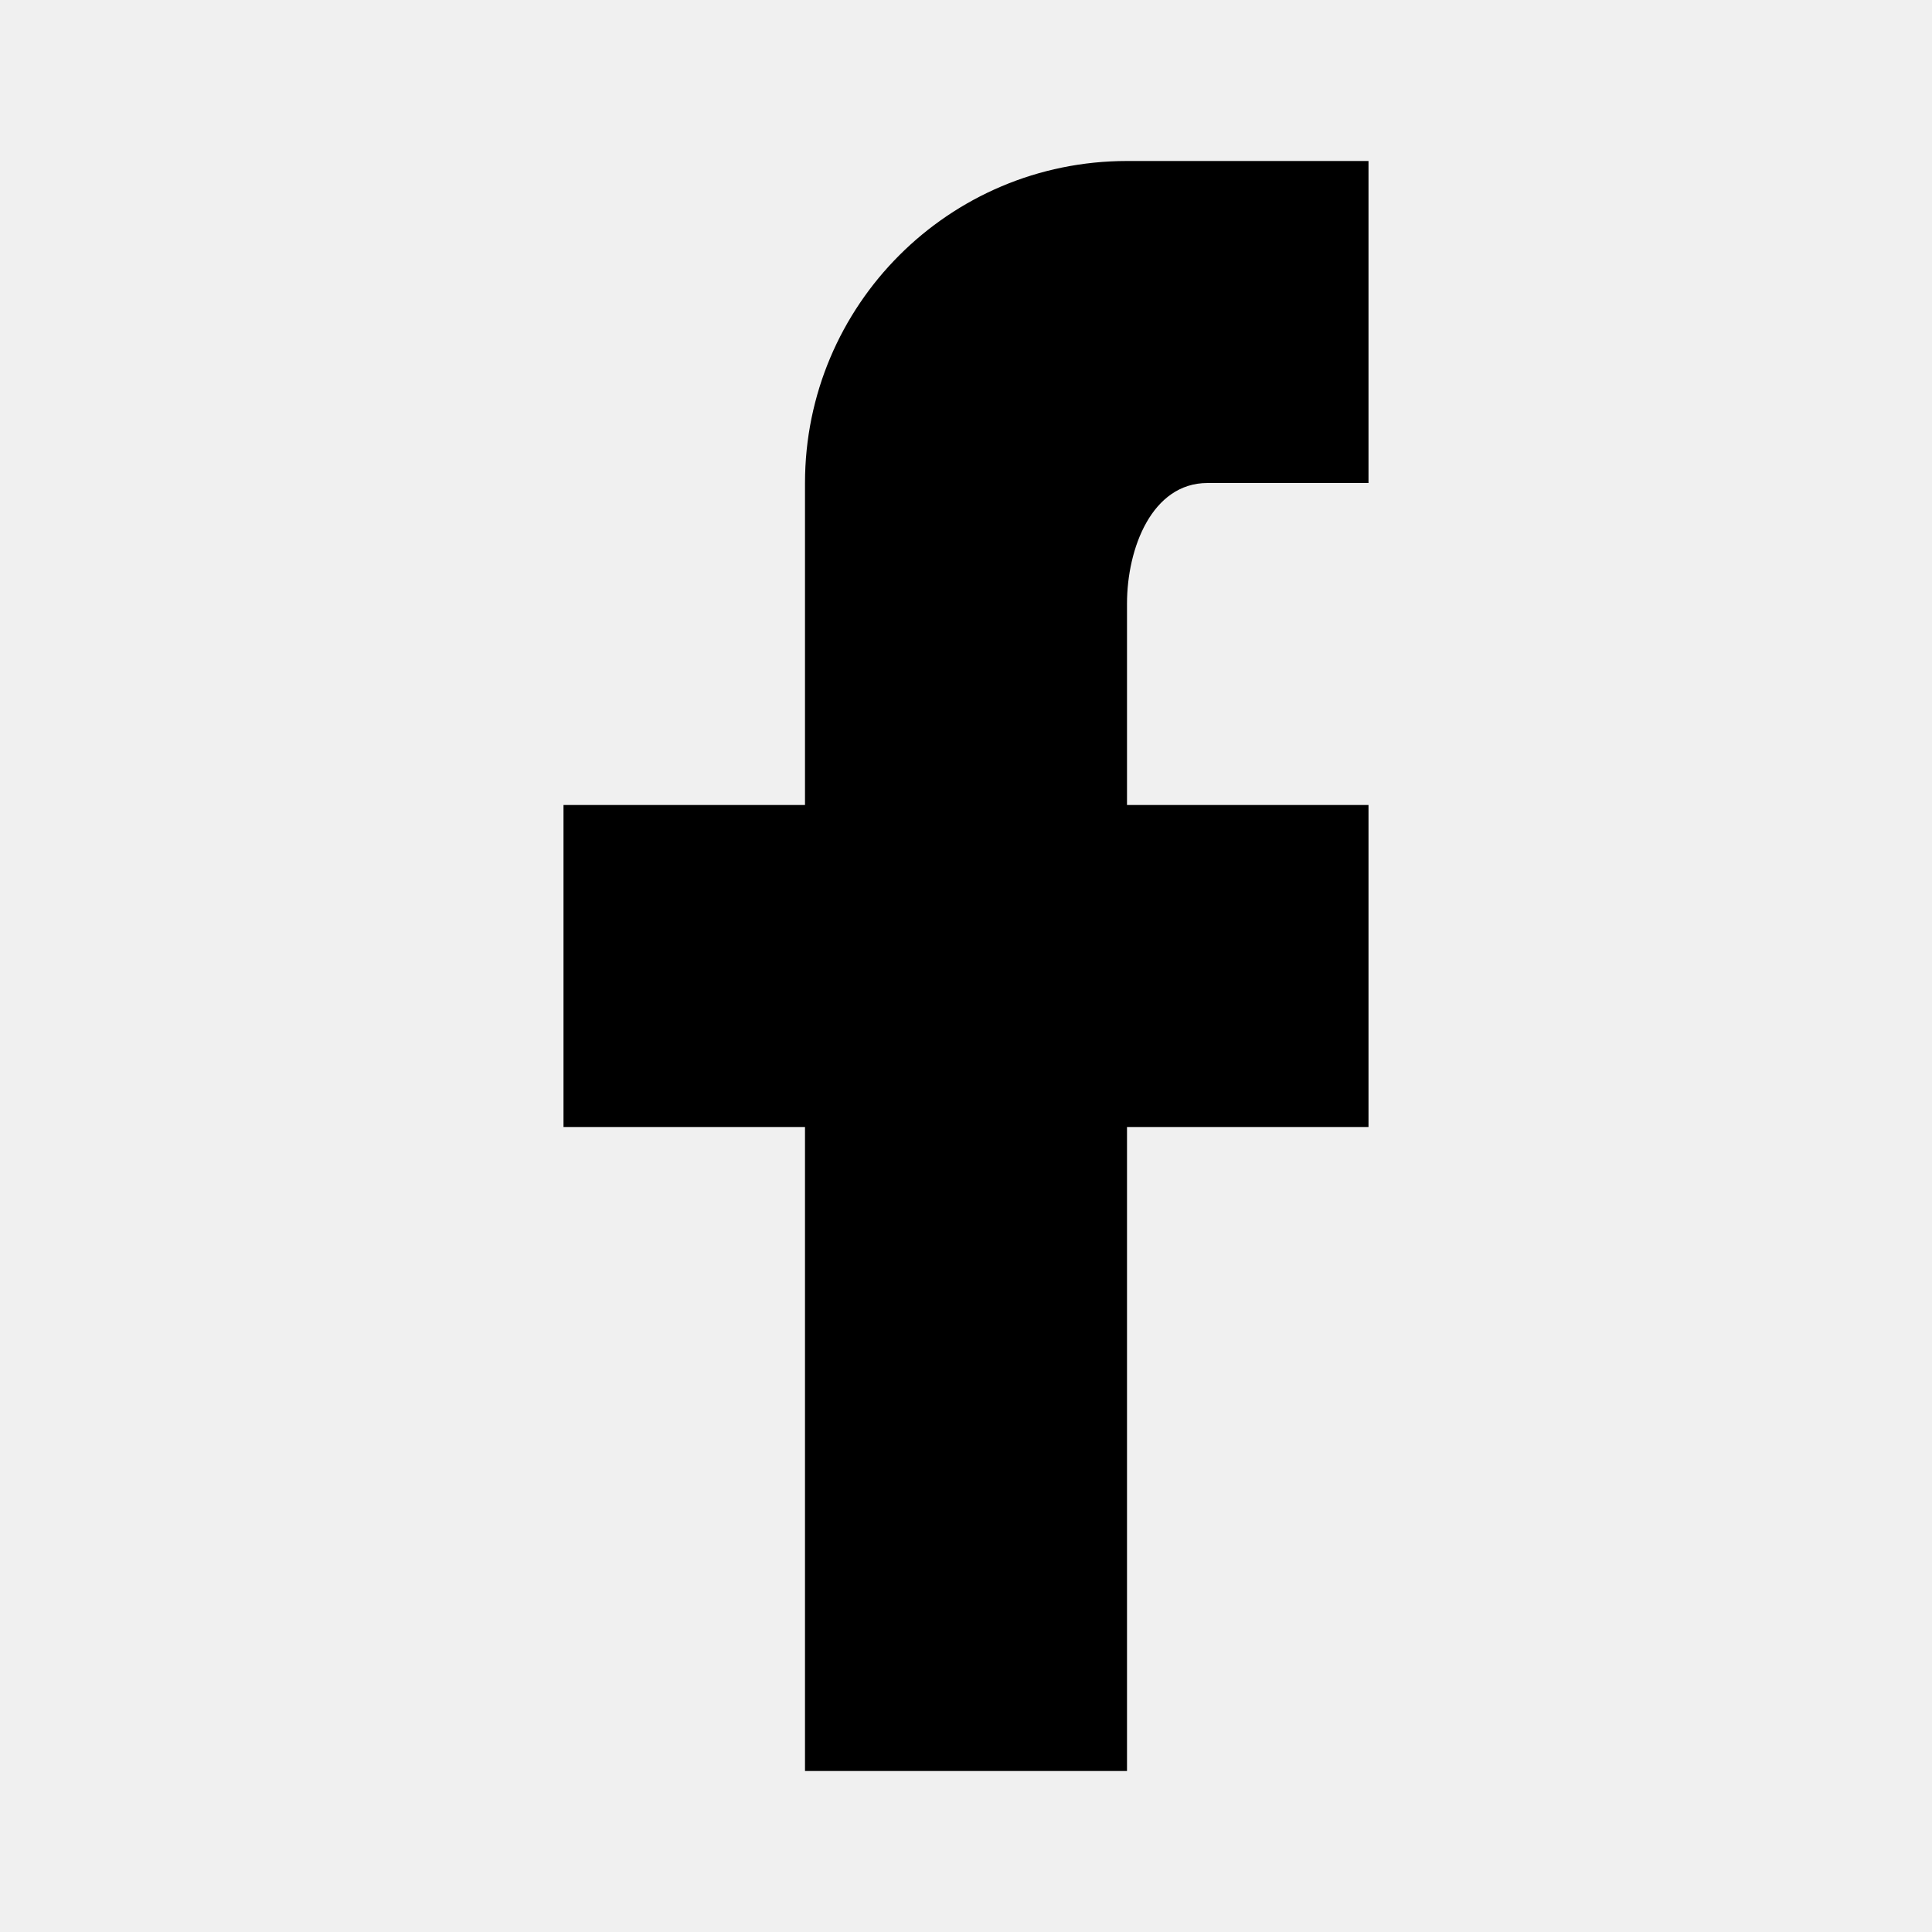
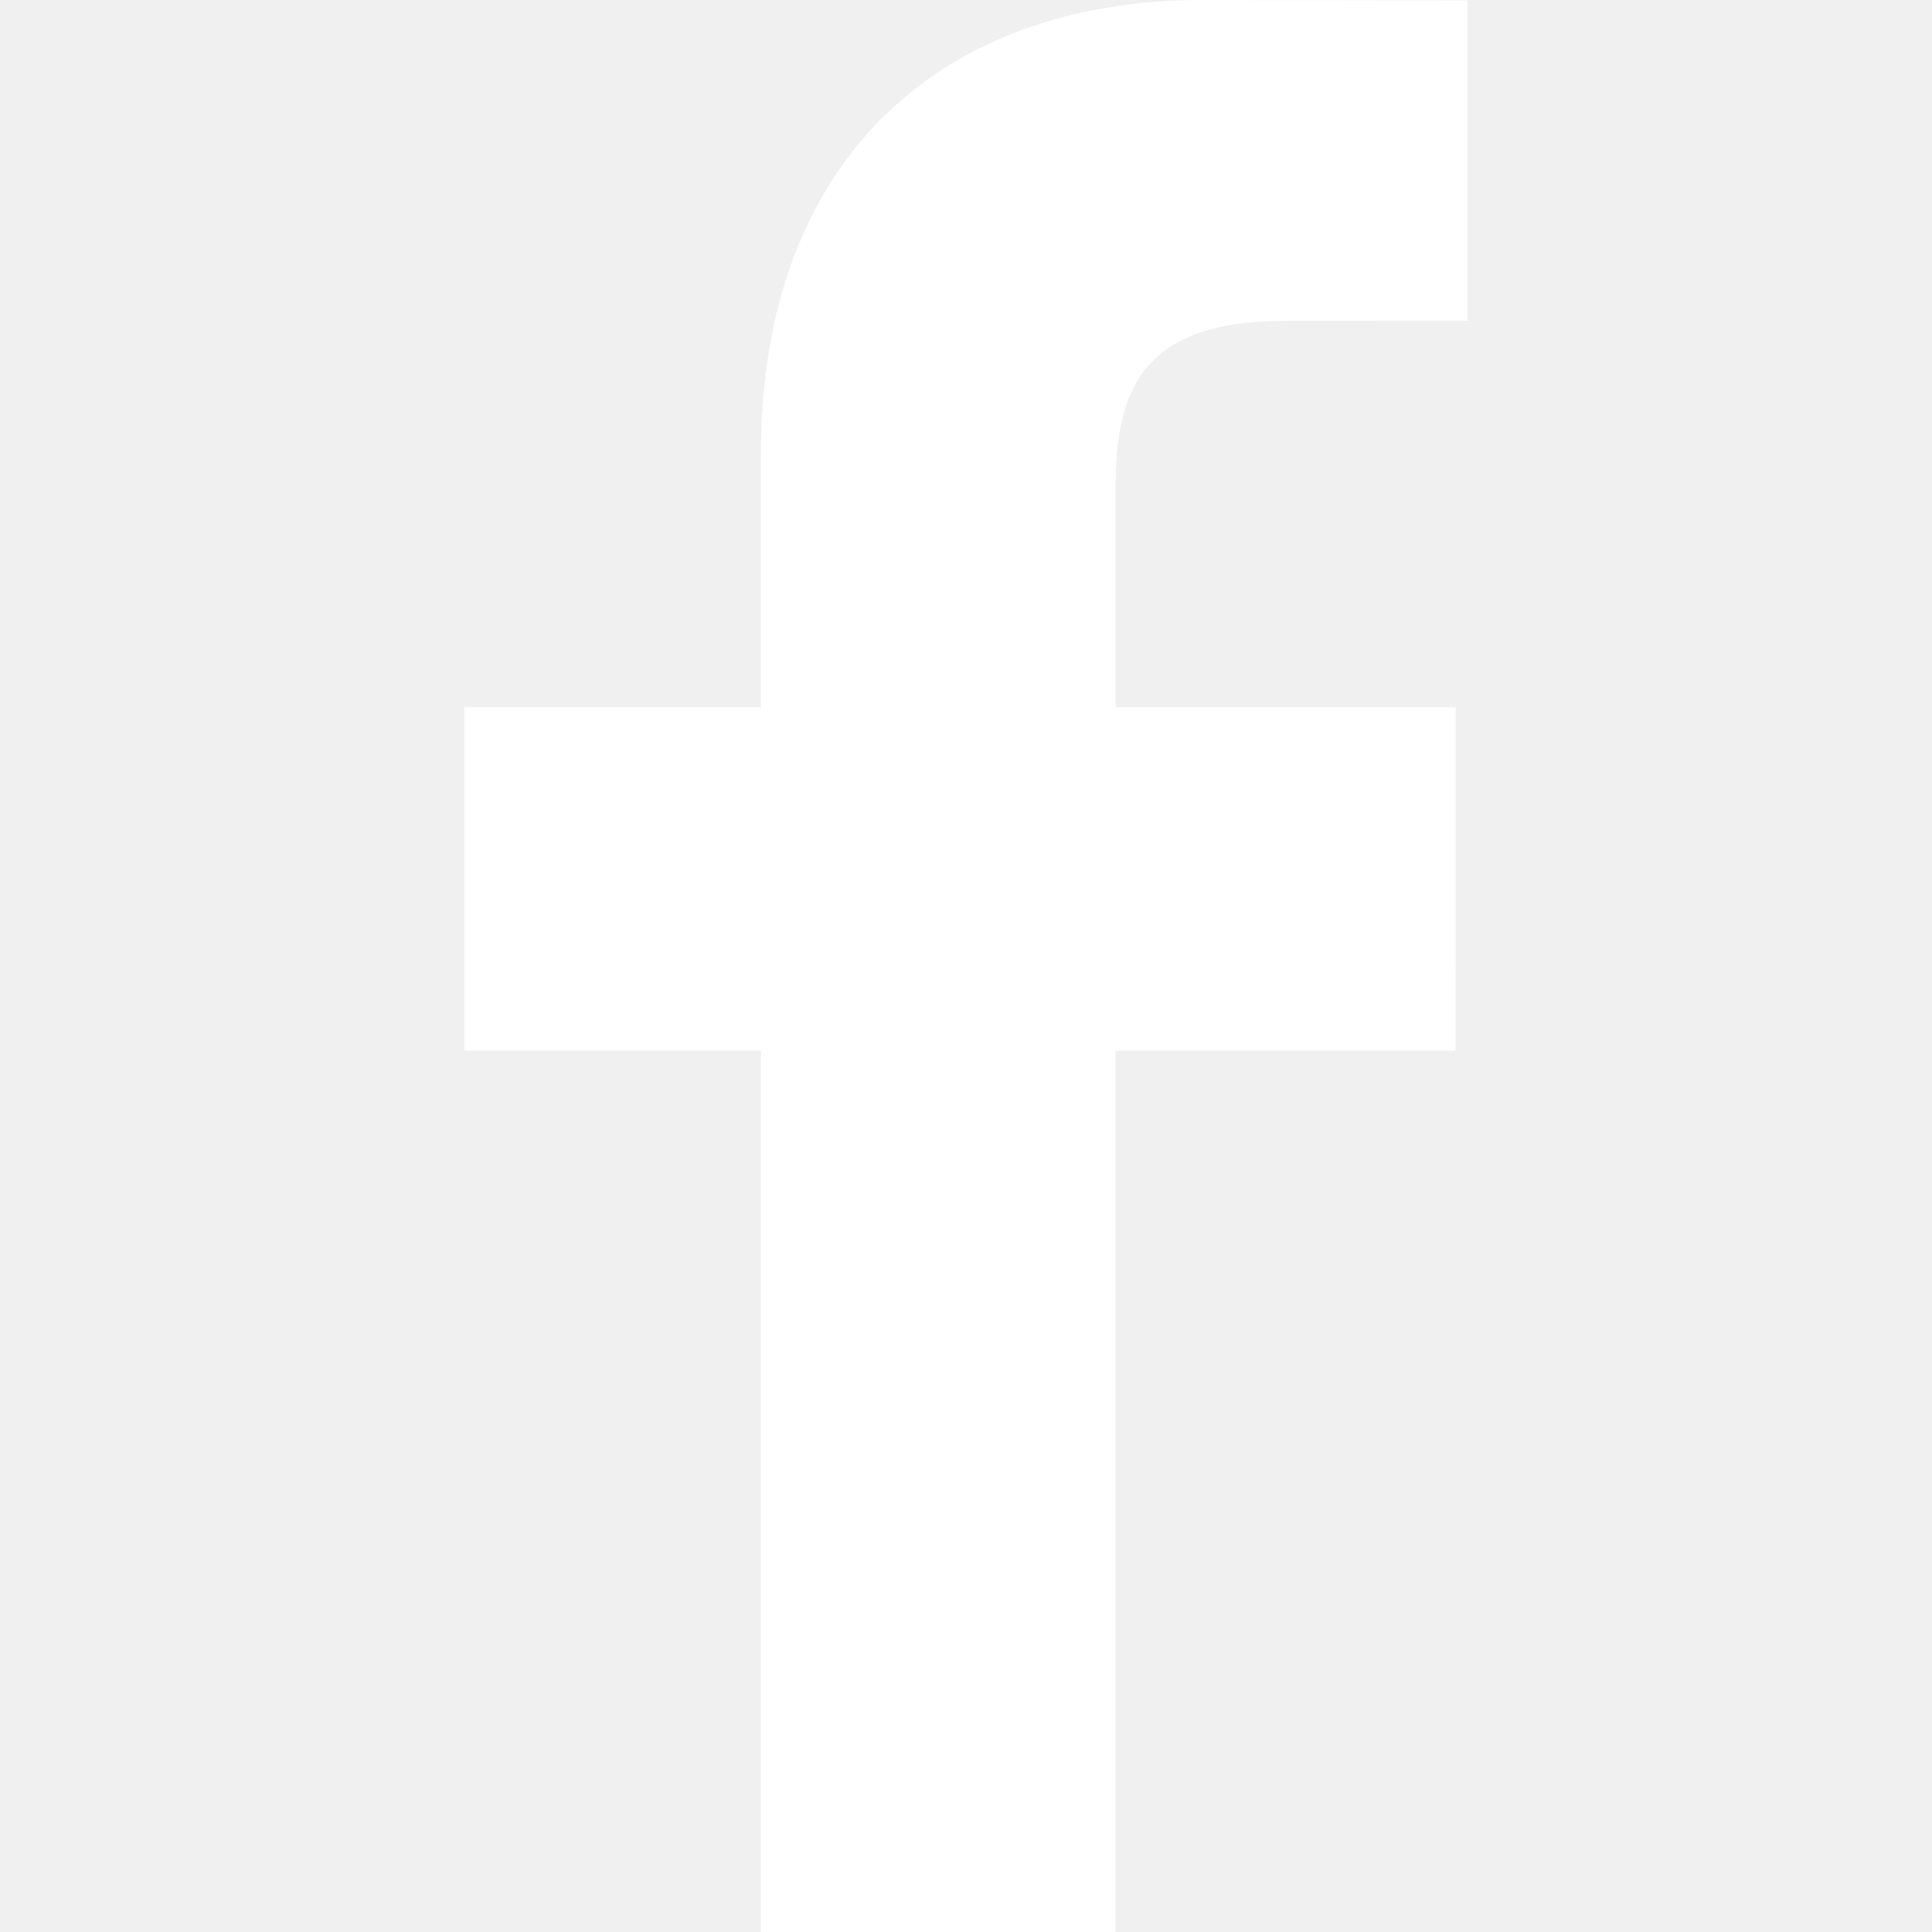
- <svg xmlns="http://www.w3.org/2000/svg" version="1.1" width="24" height="24" viewBox="0 0 24 24">
-   <path d="M17,2V2H17V6H15C14.31,6 14,6.81 14,7.5V10H14L17,10V14H14V22H10V14H7V10H10V6C10,3.79 11.79,2 14,2H17Z" />
+ <svg xmlns="http://www.w3.org/2000/svg" version="1.1" id="Capa_1" x="0px" y="0px" width="512px" height="512px" viewBox="0 0 96.227 96.227" style="enable-background:new 0 0 96.227 96.227;" xml:space="preserve">
+   <g>
+     <path d="M73.099,15.973l-9.058,0.004c-7.102,0-8.477,3.375-8.477,8.328v10.921h16.938l-0.006,17.106H55.564v43.895H37.897V52.332   h-14.77V35.226h14.77V22.612C37.897,7.972,46.84,0,59.9,0L73.1,0.021L73.099,15.973L73.099,15.973z" fill="#FFFFFF" />
+   </g>
+   <g>
+ </g>
+   <g>
+ </g>
+   <g>
+ </g>
+   <g>
+ </g>
+   <g>
+ </g>
+   <g>
+ </g>
+   <g>
+ </g>
+   <g>
+ </g>
+   <g>
+ </g>
+   <g>
+ </g>
+   <g>
+ </g>
+   <g>
+ </g>
+   <g>
+ </g>
+   <g>
+ </g>
+   <g>
+ </g>
</svg>
